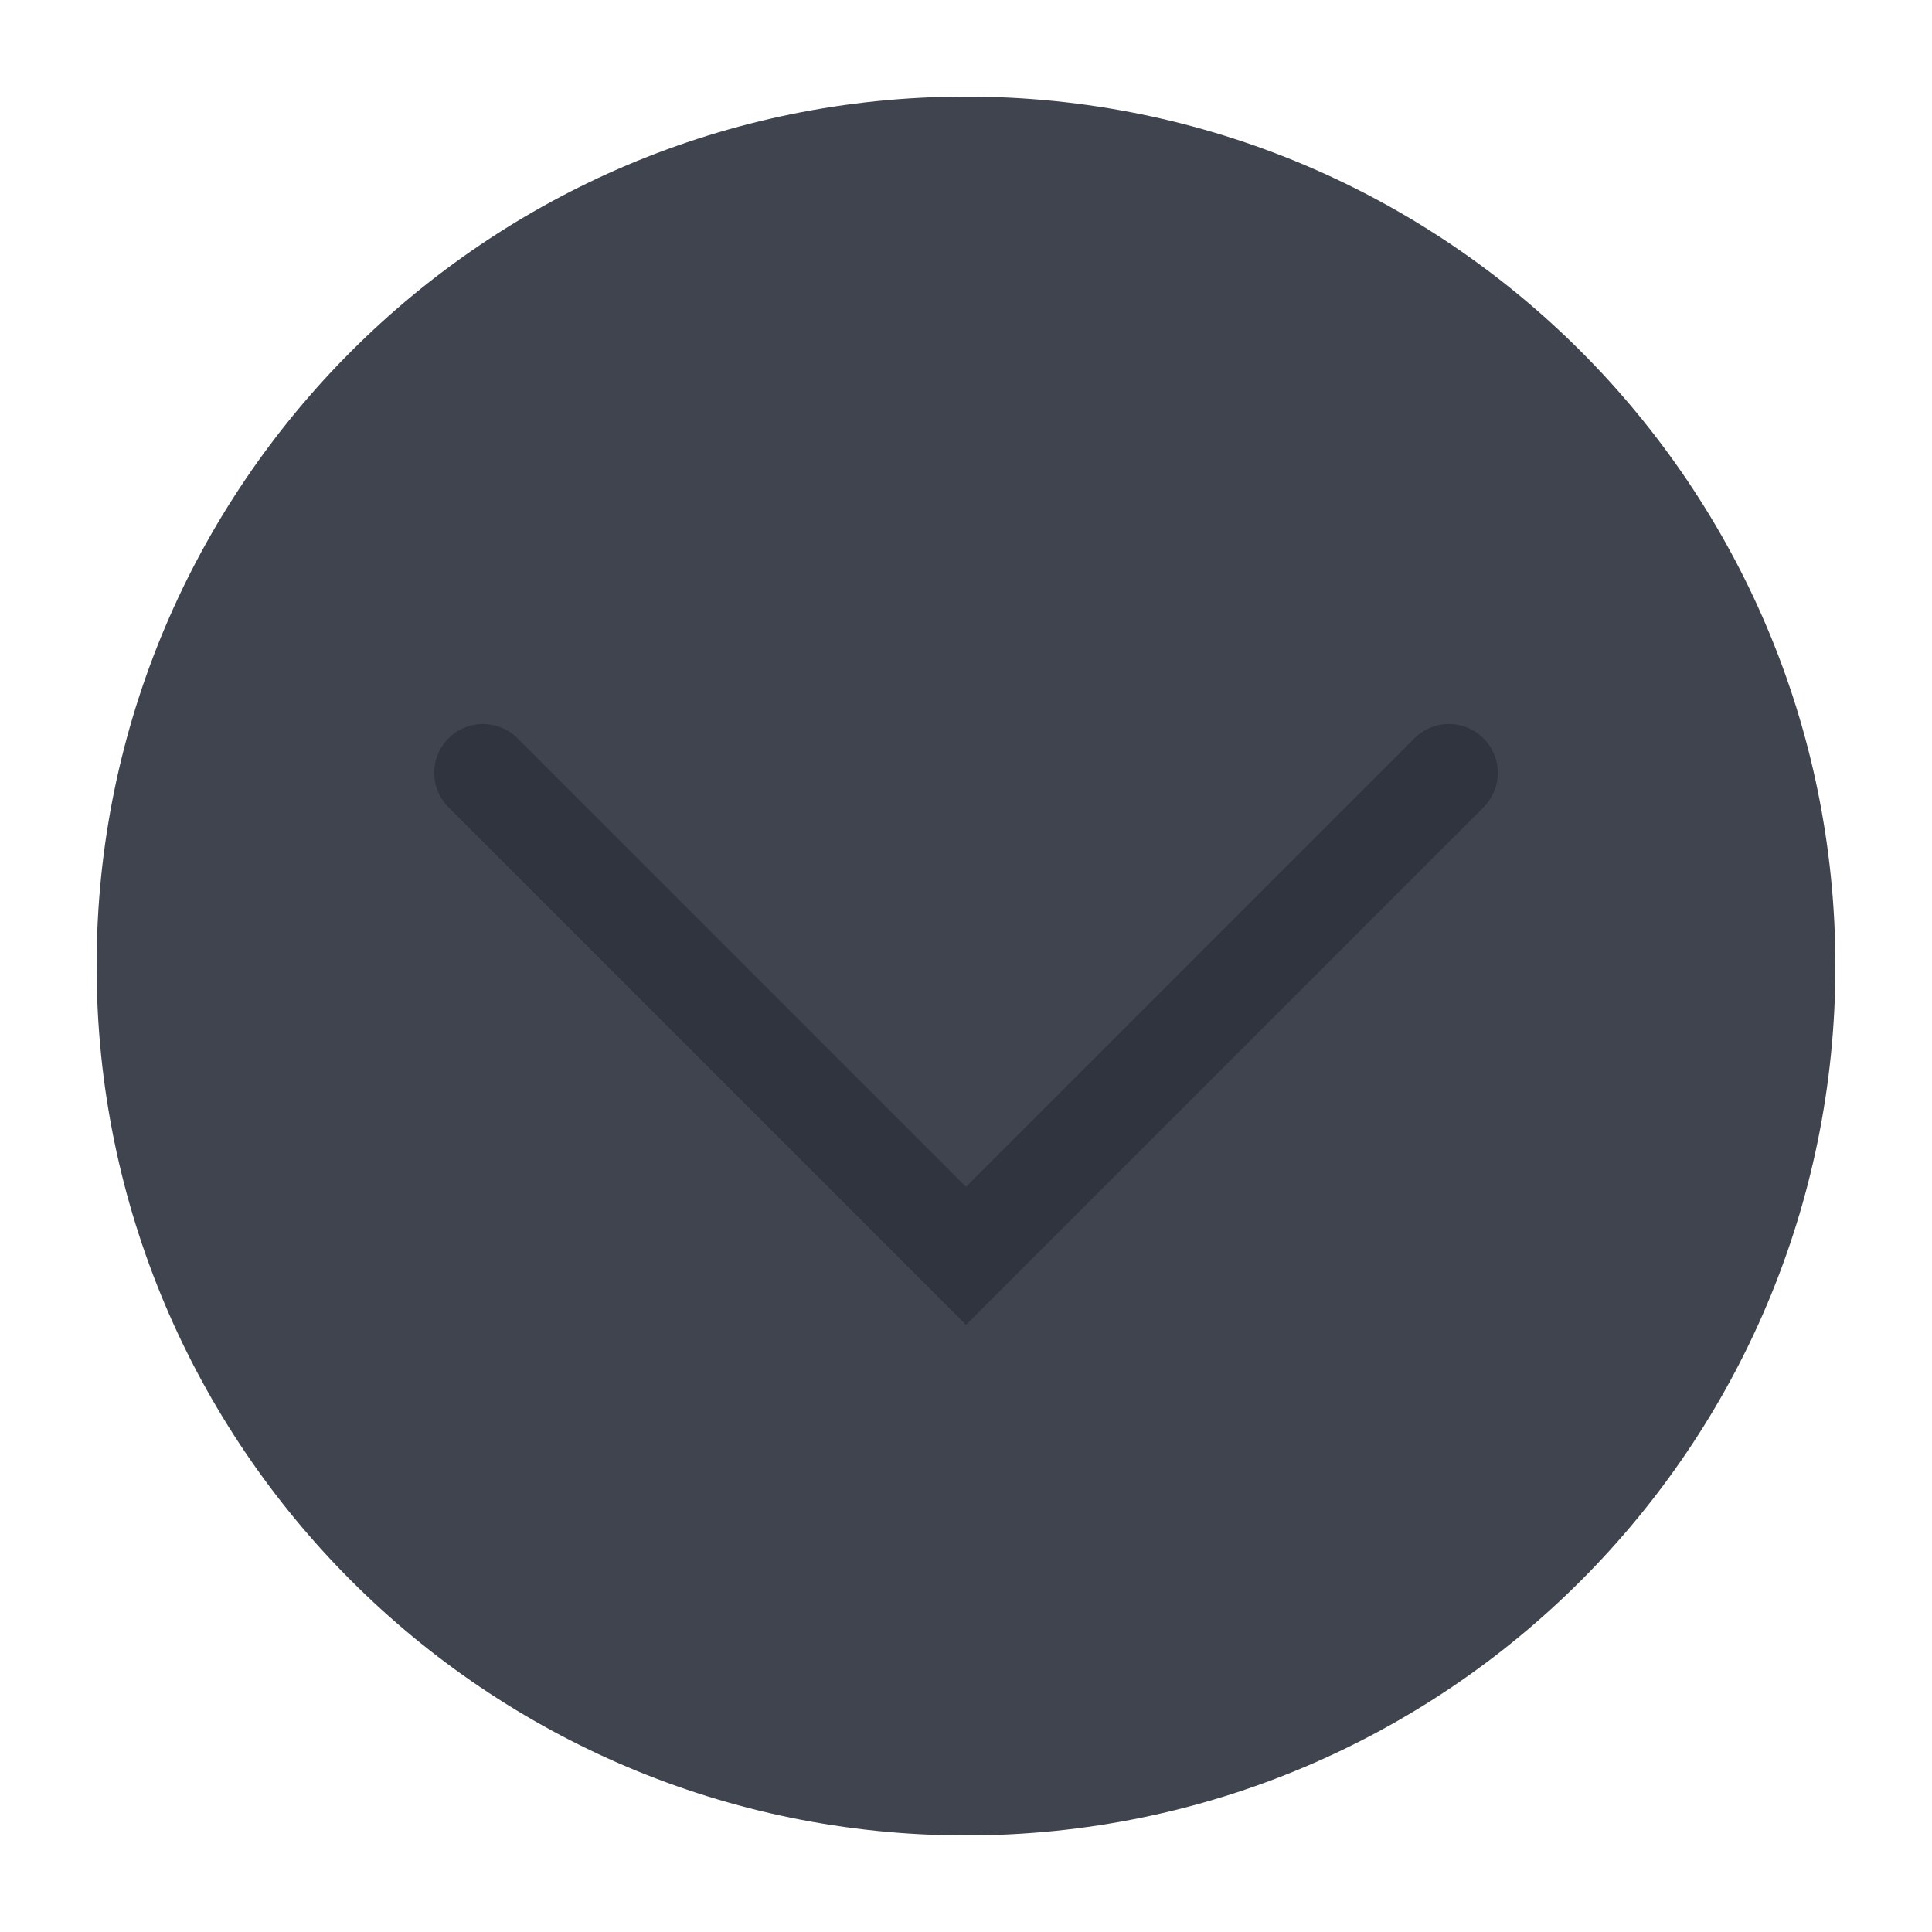
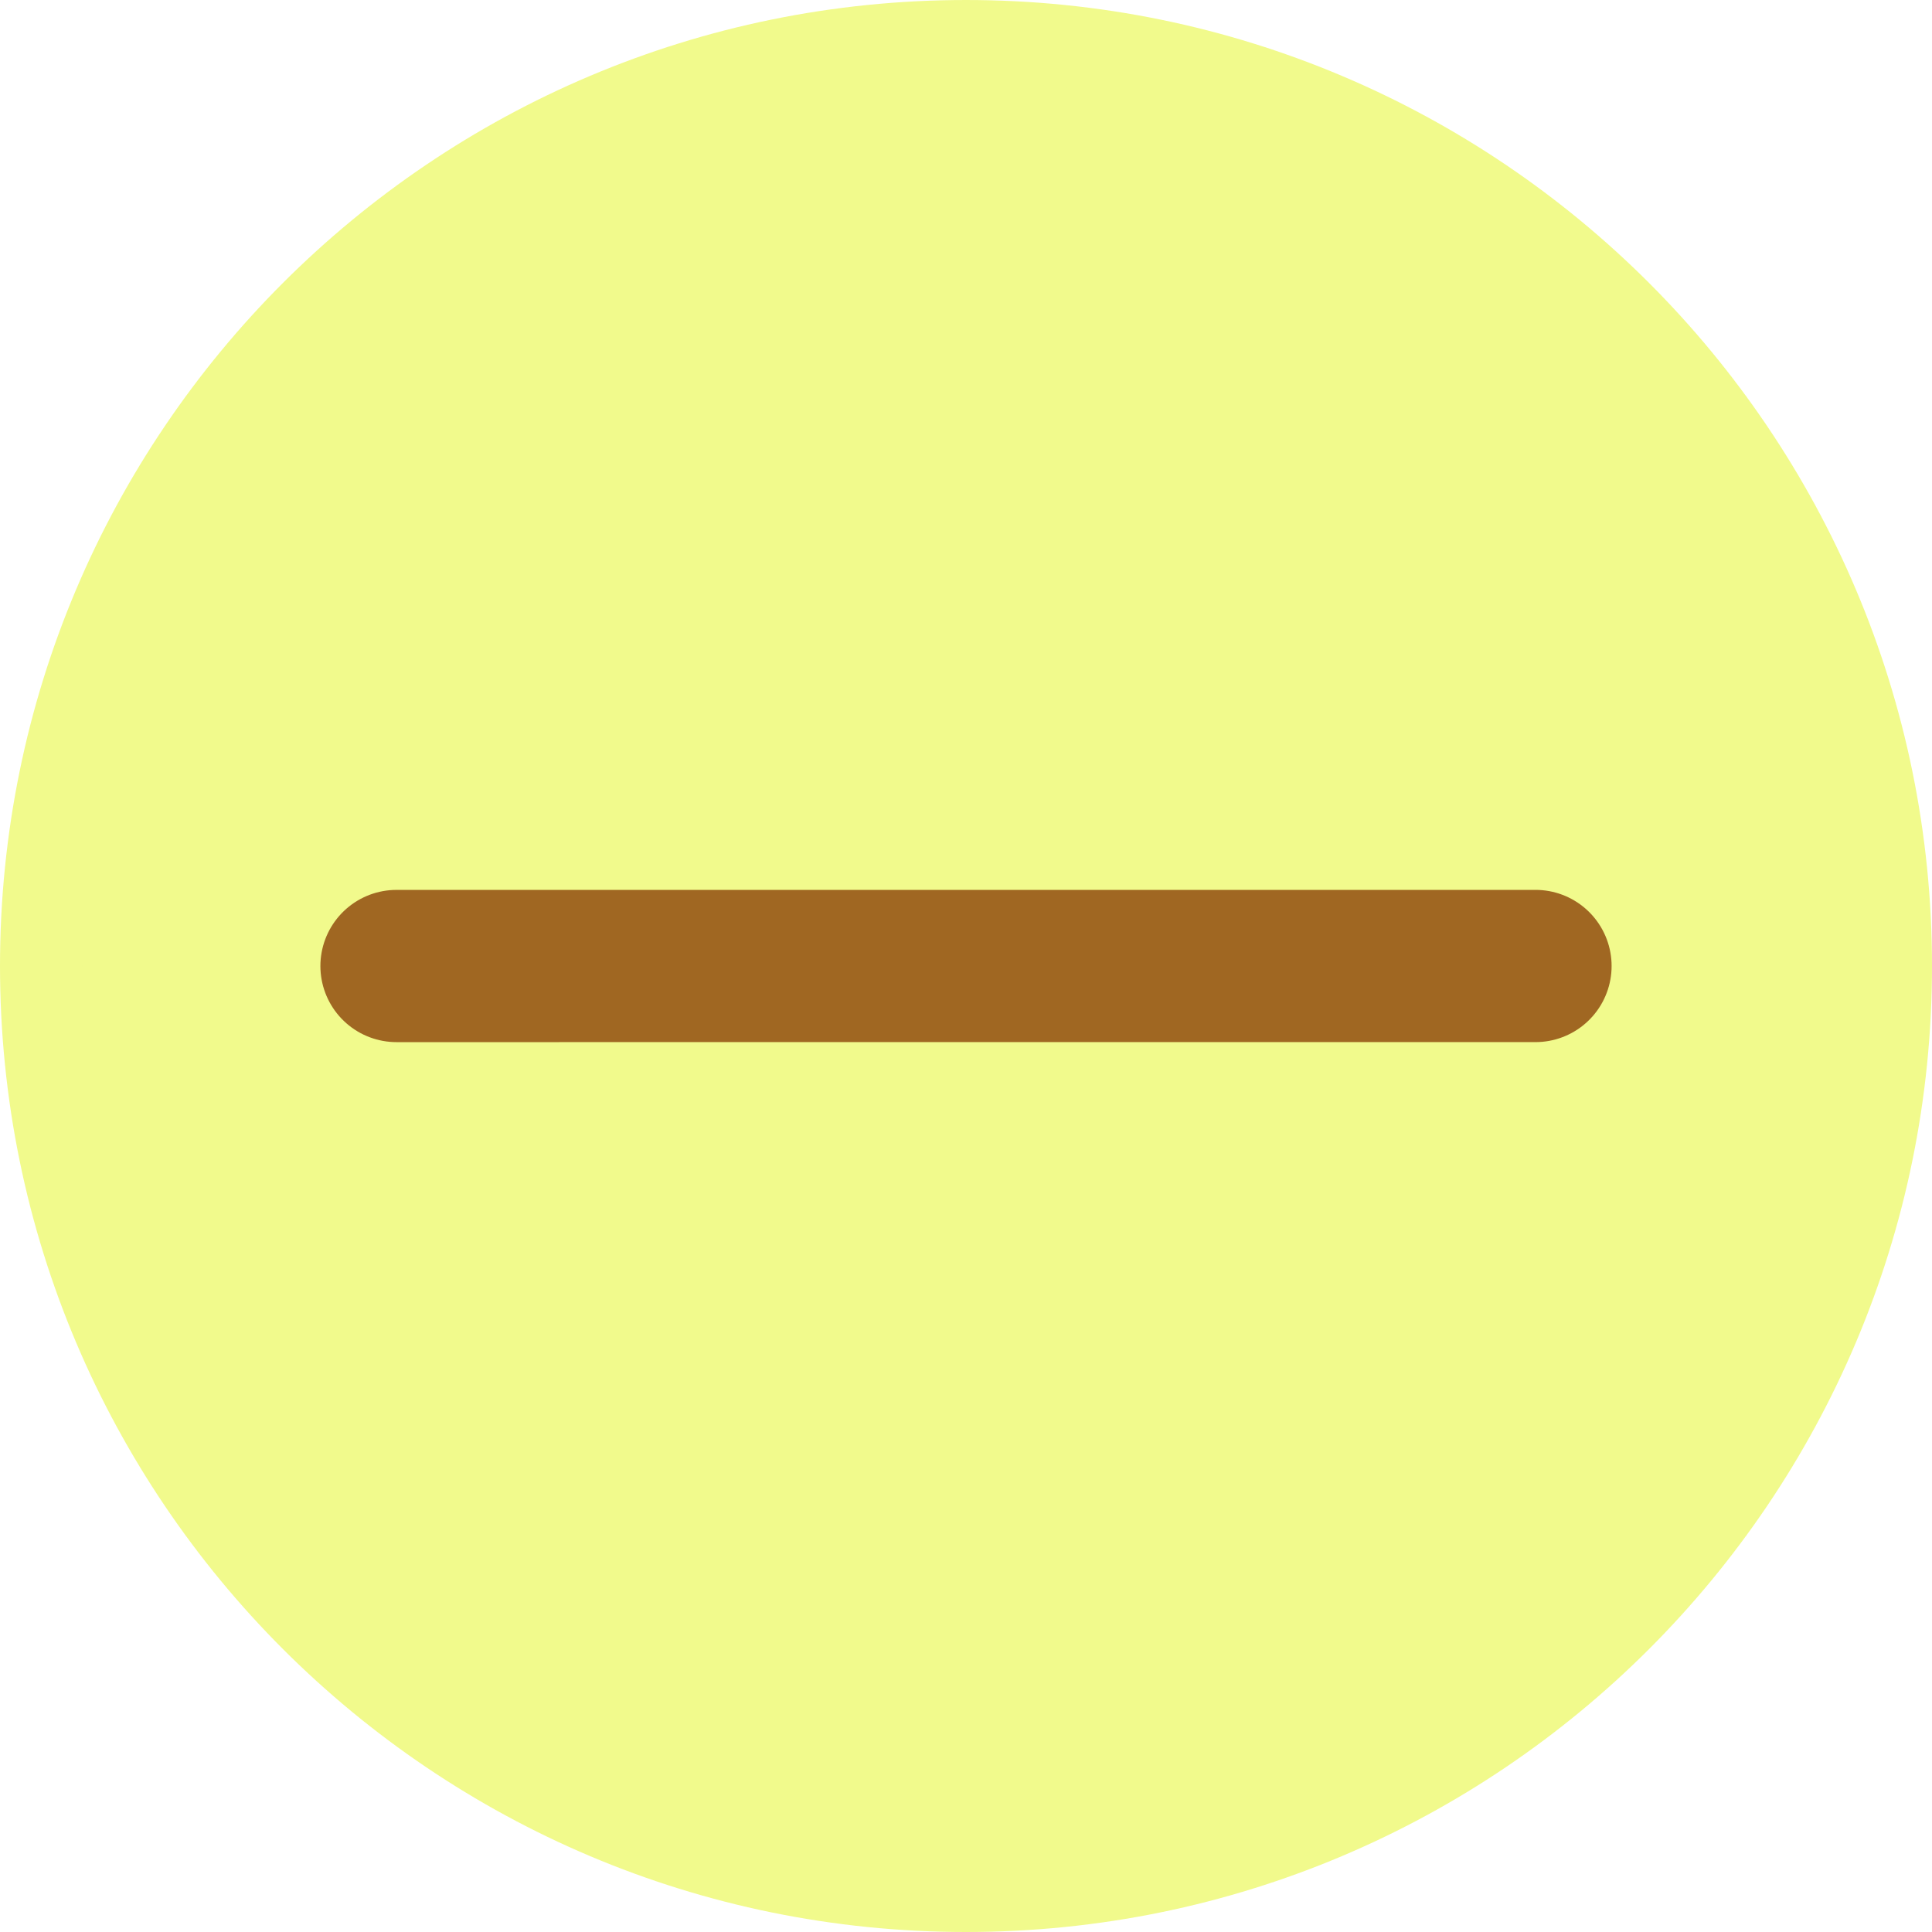
<svg xmlns="http://www.w3.org/2000/svg" viewBox="0 0 50 50" version="1.2" baseProfile="tiny">
  <defs>
</defs>
  <g fill="none" stroke="black" stroke-width="1" fill-rule="evenodd" stroke-linecap="square" stroke-linejoin="bevel">
-     <g fill="#40444f" fill-opacity="1" stroke="none" transform="matrix(2.5,0,0,2.5,2.5,2.5)" font-family="Noto Sans" font-size="10" font-weight="400" font-style="normal">
-       <circle cx="9" cy="9" r="9" />
+     <g fill="#f1fa8c" fill-opacity="1" stroke="none" transform="matrix(0.0548333,0,0,-0.0548338,-0.491443,50.5641)" font-family="Noto Sans" font-size="10" font-weight="400" font-style="normal">
+       <path vector-effect="none" fill-rule="evenodd" d="M464.887,10.287 C716.691,10.287 920.817,214.413 920.817,466.208 C920.817,718.009 716.691,922.133 464.887,922.133 C213.088,922.133 8.963,718.009 8.963,466.208 C8.963,214.413 213.088,10.287 464.887,10.287 " />
    </g>
-     <g fill="none" stroke="#2f343f" stroke-opacity="1" stroke-width="1.01" stroke-linecap="round" stroke-linejoin="miter" stroke-miterlimit="2" transform="matrix(2.5,0,0,2.5,2.5,2.5)" font-family="Noto Sans" font-size="10" font-weight="400" font-style="normal">
-       <polyline fill="none" vector-effect="none" points="4,7 9,12 14,7 " />
+     <g fill="#f1fa8c" fill-opacity="1" stroke="none" transform="matrix(0.0548333,0,0,-0.0548338,-0.491443,50.5641)" font-family="Noto Sans" font-size="10" font-weight="400" font-style="normal">
+       <path vector-effect="none" fill-rule="evenodd" d="M464.887,49.062 C695.275,49.062 882.037,235.829 882.037,466.208 C882.037,696.596 695.275,883.358 464.887,883.358 C234.505,883.358 47.742,696.596 47.742,466.208 C47.742,235.829 234.505,49.062 464.887,49.062 " />
+     </g>
+     <g fill="#cd6e19" fill-opacity="1" stroke="none" transform="matrix(0.0548333,0,0,-0.0548338,-0.491443,50.5641)" font-family="Noto Sans" font-size="10" font-weight="400" font-style="normal" opacity="0.9">
+       <path vector-effect="none" fill-rule="evenodd" d="M196.105,466.205 L733.674,466.215" />
+     </g>
+     <g fill="none" stroke="#975616" stroke-opacity="1" stroke-width="71.846" stroke-linecap="round" stroke-linejoin="miter" stroke-miterlimit="4" transform="matrix(0.0548333,0,0,-0.0548338,-0.491443,50.5641)" font-family="Noto Sans" font-size="10" font-weight="400" font-style="normal" opacity="0.9">
+       <path vector-effect="none" fill-rule="evenodd" d="M196.105,466.205 L733.674,466.215" />
    </g>
    <g fill="none" stroke="#000000" stroke-opacity="1" stroke-width="1" stroke-linecap="square" stroke-linejoin="bevel" transform="matrix(1,0,0,1,0,0)" font-family="Noto Sans" font-size="10" font-weight="400" font-style="normal">
</g>
  </g>
</svg>
